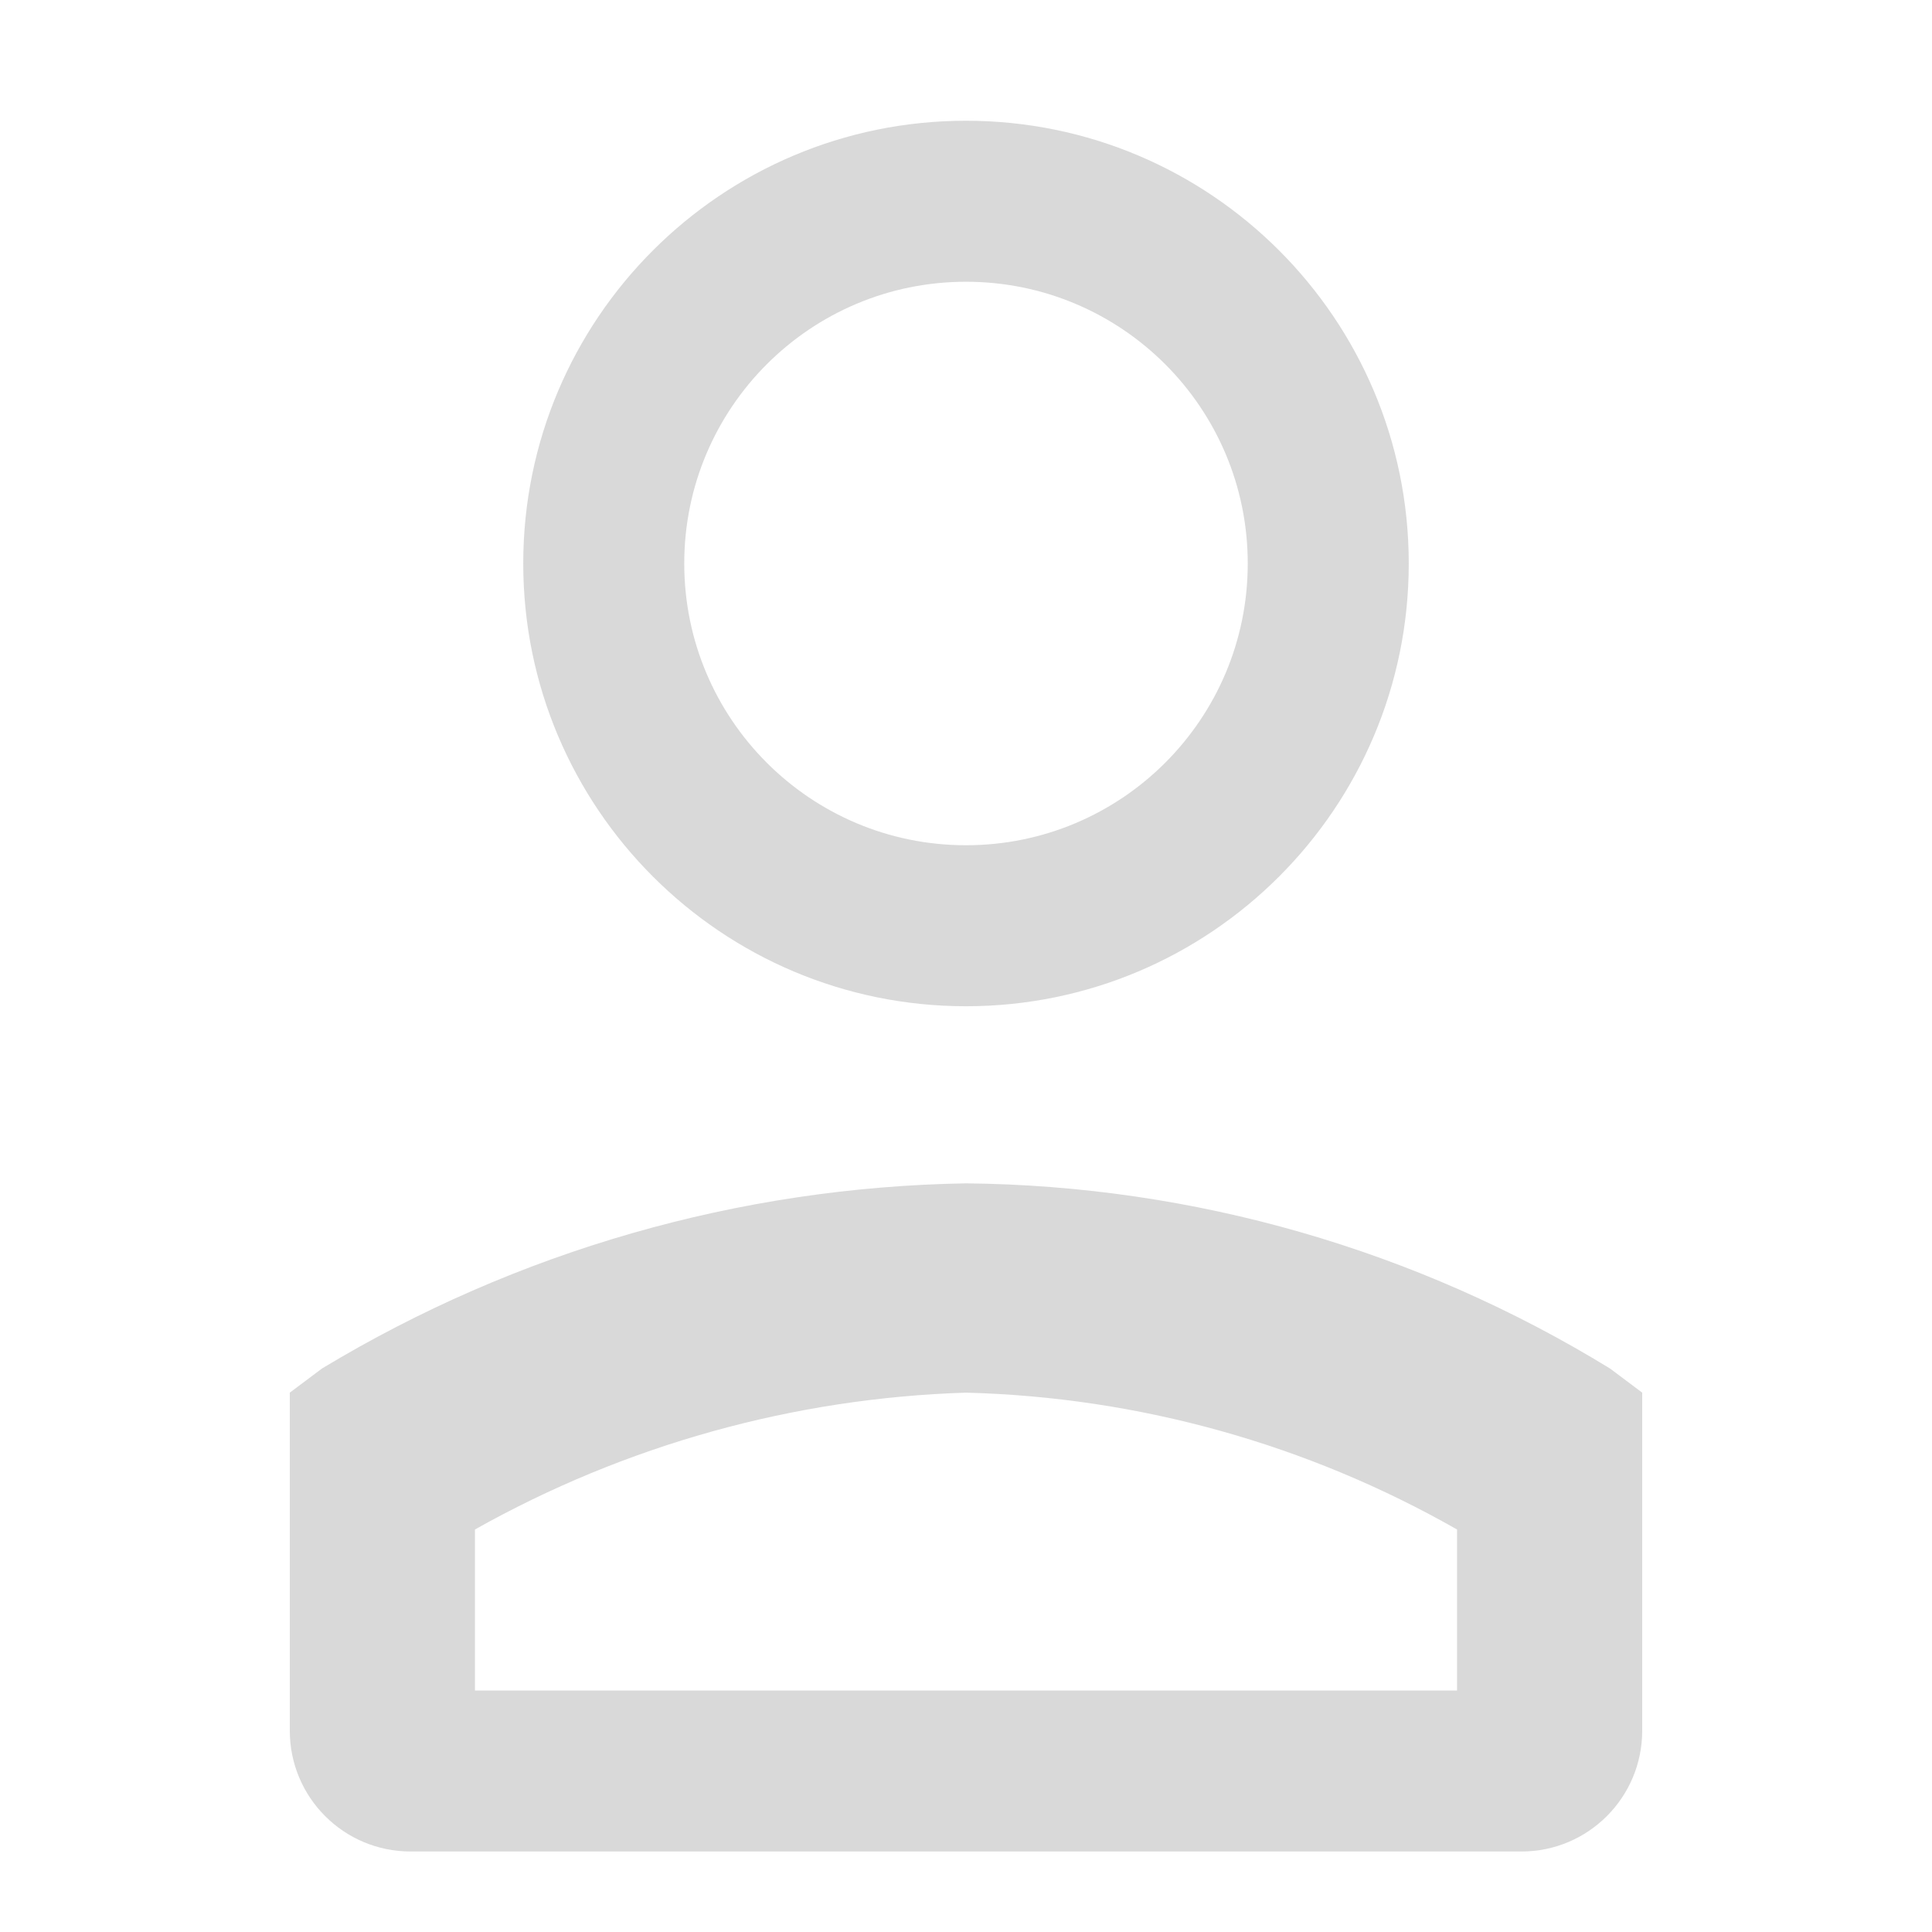
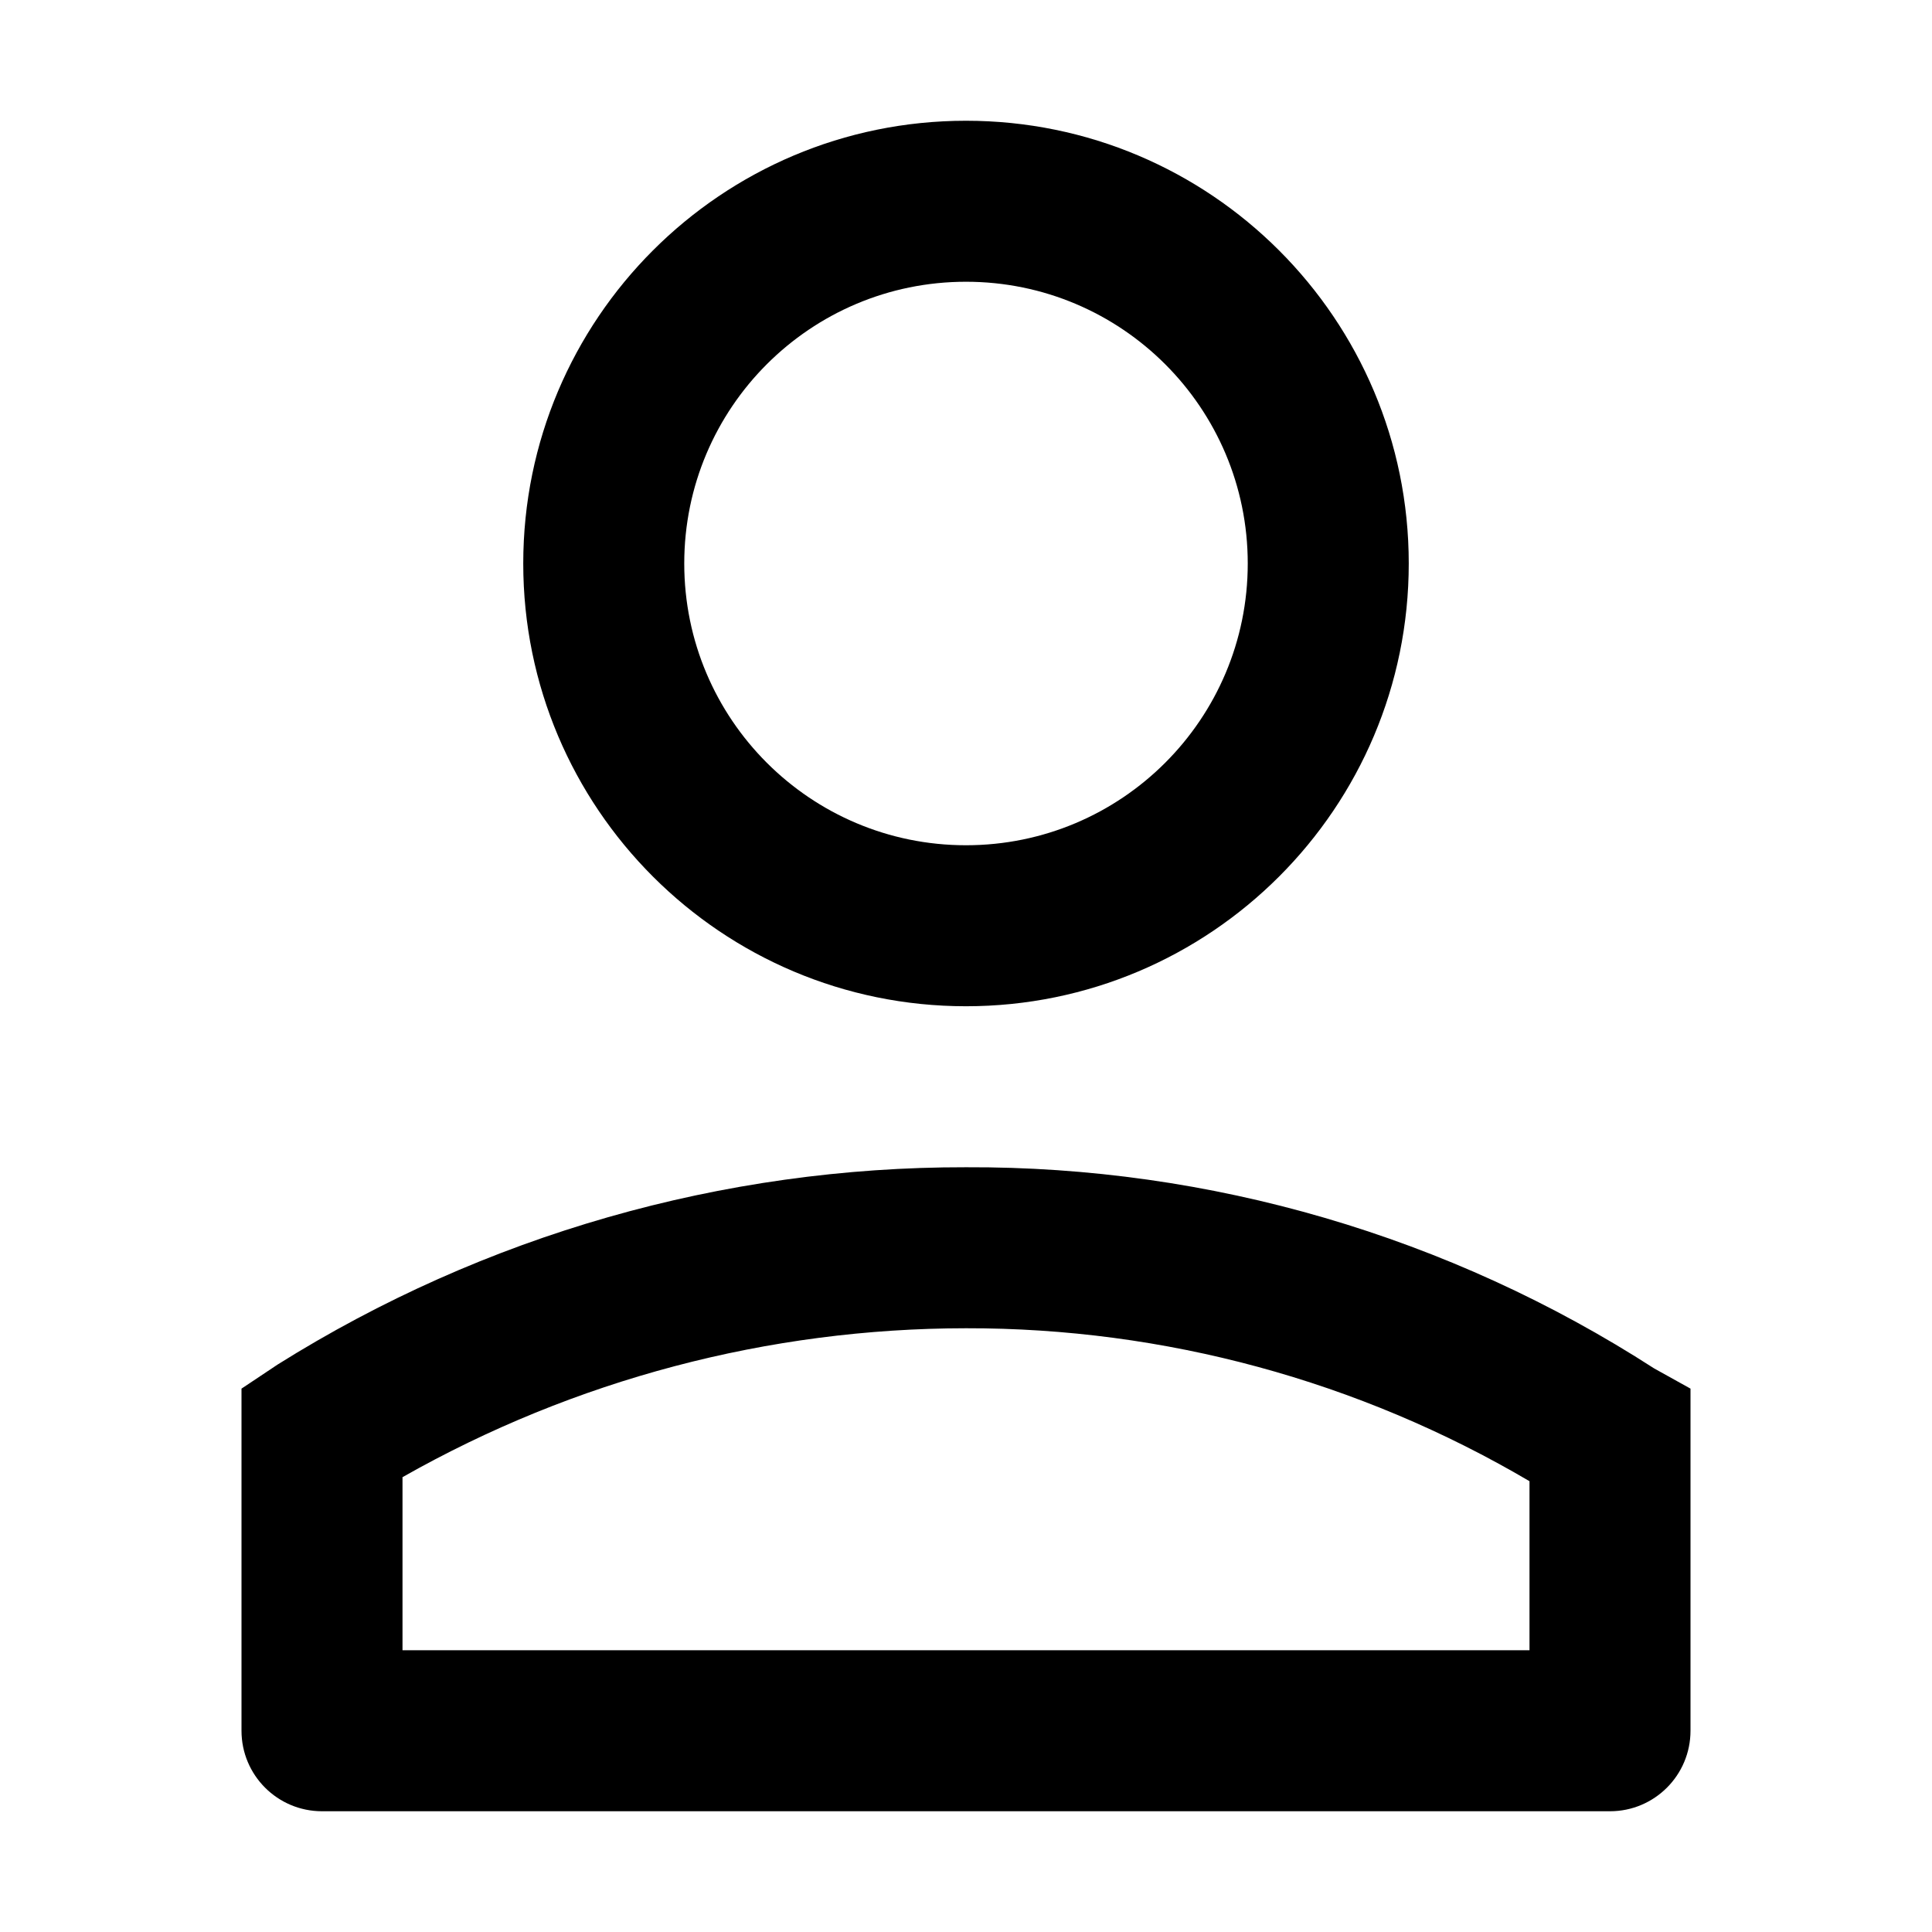
- <svg xmlns="http://www.w3.org/2000/svg" width="800" height="800" viewBox="0 0 24 24">
-   <g fill="#D9D9D9">
-     <path d="M12 1.5A5.5 5.5 0 1 0 17.5 7 5.5 5.5 0 0 0 12 1.5Zm0 9A3.5 3.5 0 1 1 15.5 7 3.5 3.5 0 0 1 12 10.5ZM20 17a15.6 15.6 0 0 0-8-2.3A16 16 0 0 0 4 17l-.4.3V21.5A1.5 1.5 0 0 0 5.1 23h13.8a1.5 1.5 0 0 0 1.5-1.5V17.3Zm-1.9 4H5.9v-2a13.3 13.3 0 0 1 6.1-1.7 13 13 0 0 1 6.1 1.7Z" />
+ <svg xmlns="http://www.w3.org/2000/svg" width="800px" height="800px" viewBox="0 0 48 48">
+   <g id="Layer_2" data-name="Layer 2">
+     <g id="invisible_box" data-name="invisible box">
+       <rect width="48" height="48" fill="none" />
+     </g>
+     <g id="icons_Q2" data-name="icons Q2">
+       <path d="M24,3A11,11,0,1,0,35,14,11,11,0,0,0,24,3Zm0,18a7,7,0,1,1,7-7A7,7,0,0,1,24,21ZM41.1,34A31.3,31.3,0,0,0,24,29,32.1,32.1,0,0,0,6.9,33.9l-.9.6V43a2,2,0,0,0,2,2H40a2,2,0,0,0,2-2V34.5ZM38,41H10V36.7A28.4,28.4,0,0,1,24,33a27.5,27.5,0,0,1,14,3.8Z" />
+     </g>
  </g>
</svg>
